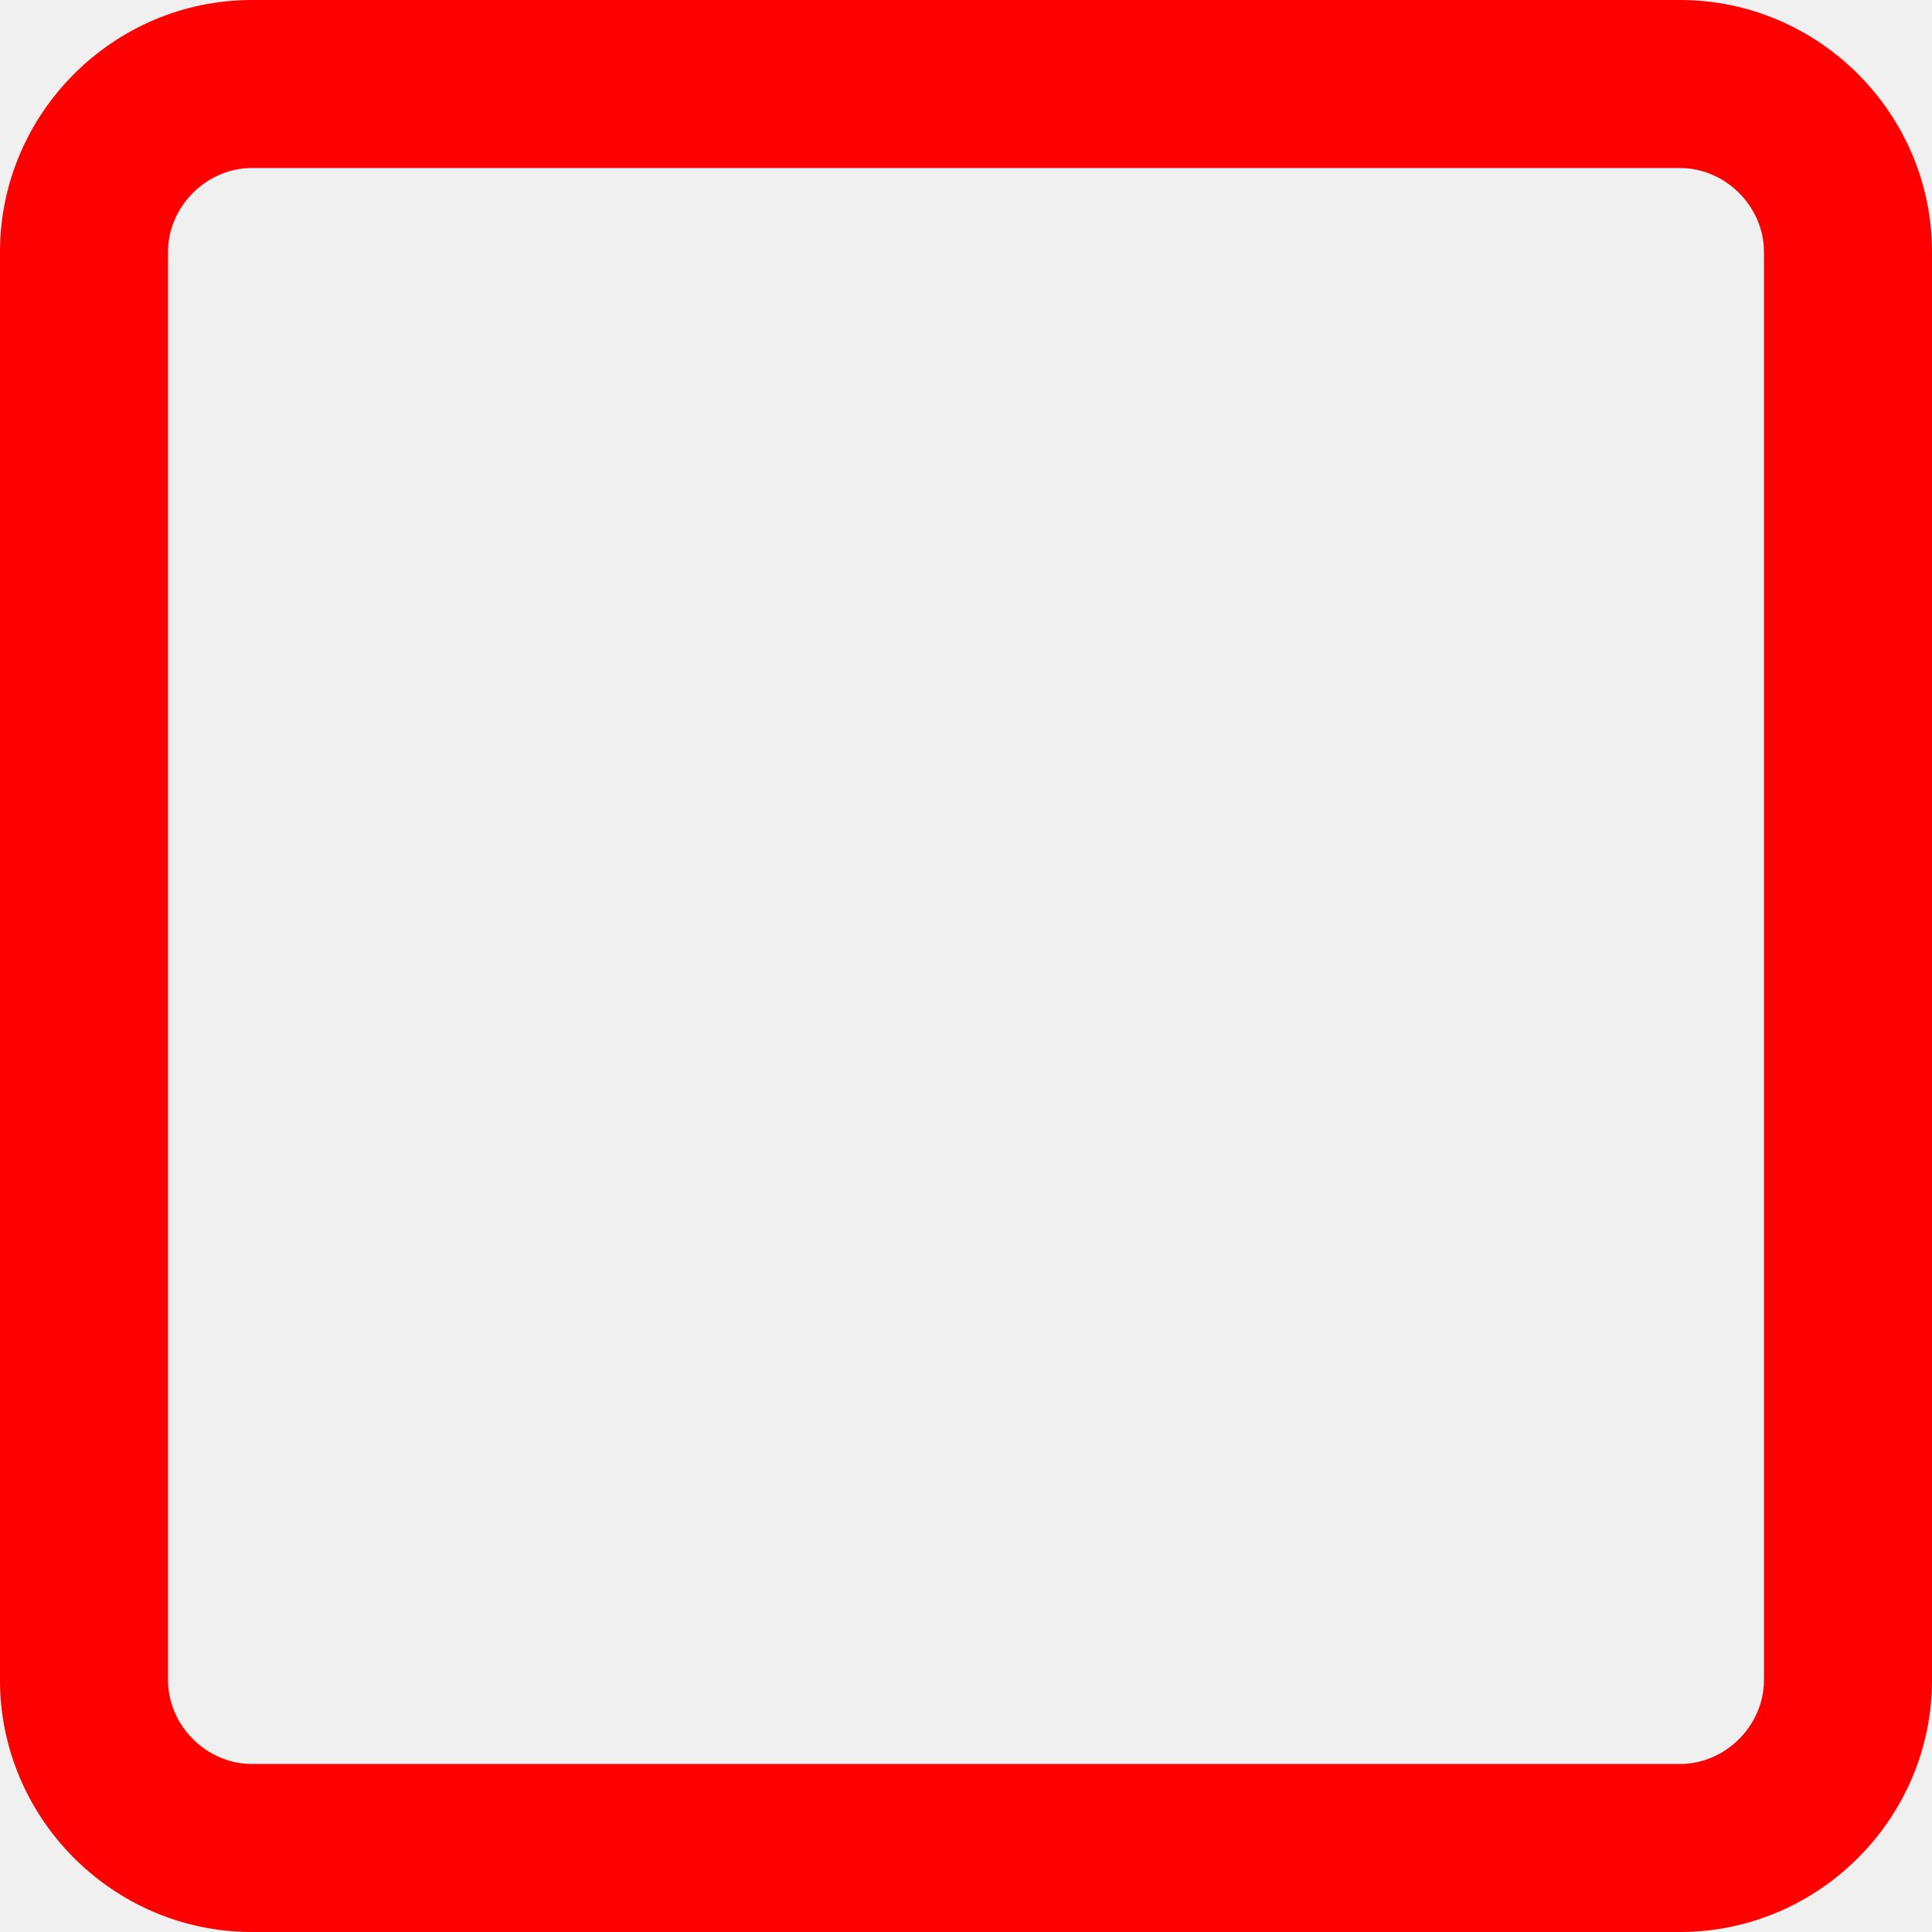
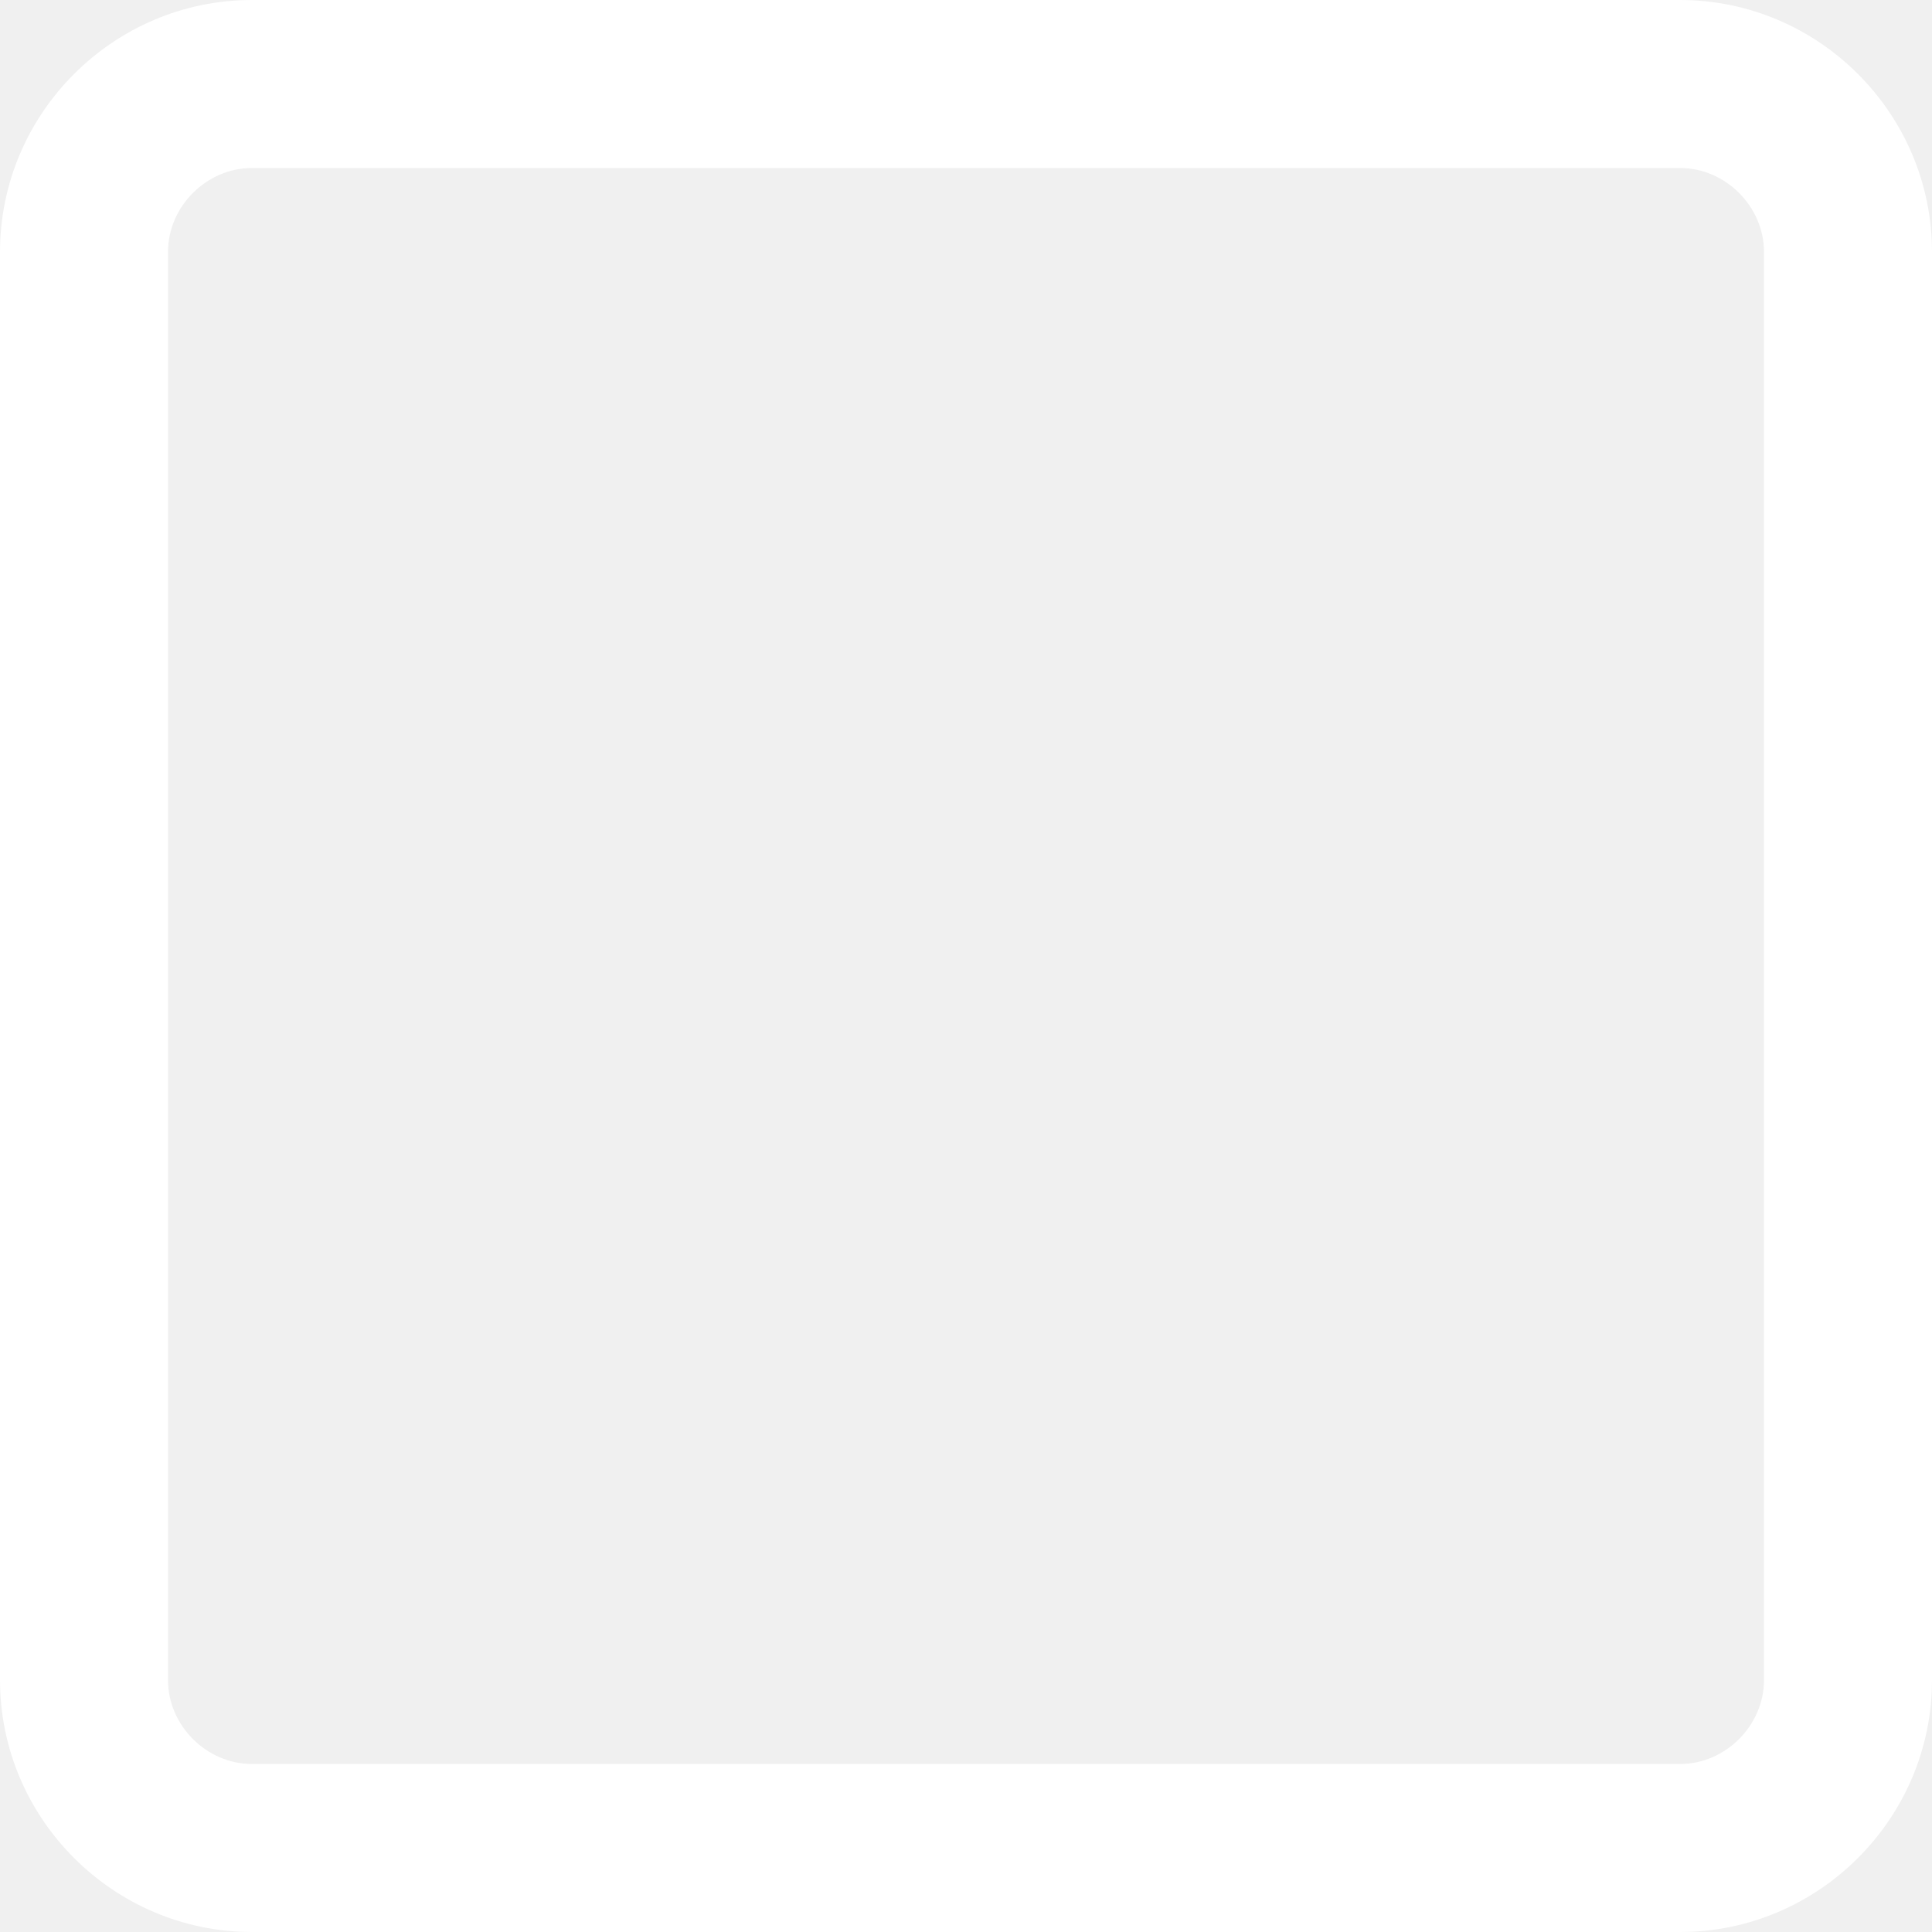
<svg xmlns="http://www.w3.org/2000/svg" version="1.1" id="Layer_1" x="0px" y="0px" width="23px" height="23px" viewBox="0 0 23 23" enable-background="new 0 0 23 23" xml:space="preserve">
-   <path fill="red" d="M20,2c0.542,0,1,0.458,1,1v17c0,0.542-0.458,1-1,1H3c-0.542,0-1-0.458-1-1V3c0-0.542,0.458-1,1-1H20 M20,0H3  C1.35,0,0,1.35,0,3v17c0,1.65,1.35,3,3,3h17c1.65,0,3-1.35,3-3V3C23,1.35,21.65,0,20,0L20,0z" />
+   <path fill="#ffffff" d="M20,2c0.542,0,1,0.458,1,1v17c0,0.542-0.458,1-1,1H3c-0.542,0-1-0.458-1-1V3c0-0.542,0.458-1,1-1H20 M20,0H3  C1.35,0,0,1.35,0,3v17c0,1.65,1.35,3,3,3h17c1.65,0,3-1.35,3-3V3C23,1.35,21.65,0,20,0L20,0z" />
</svg>
